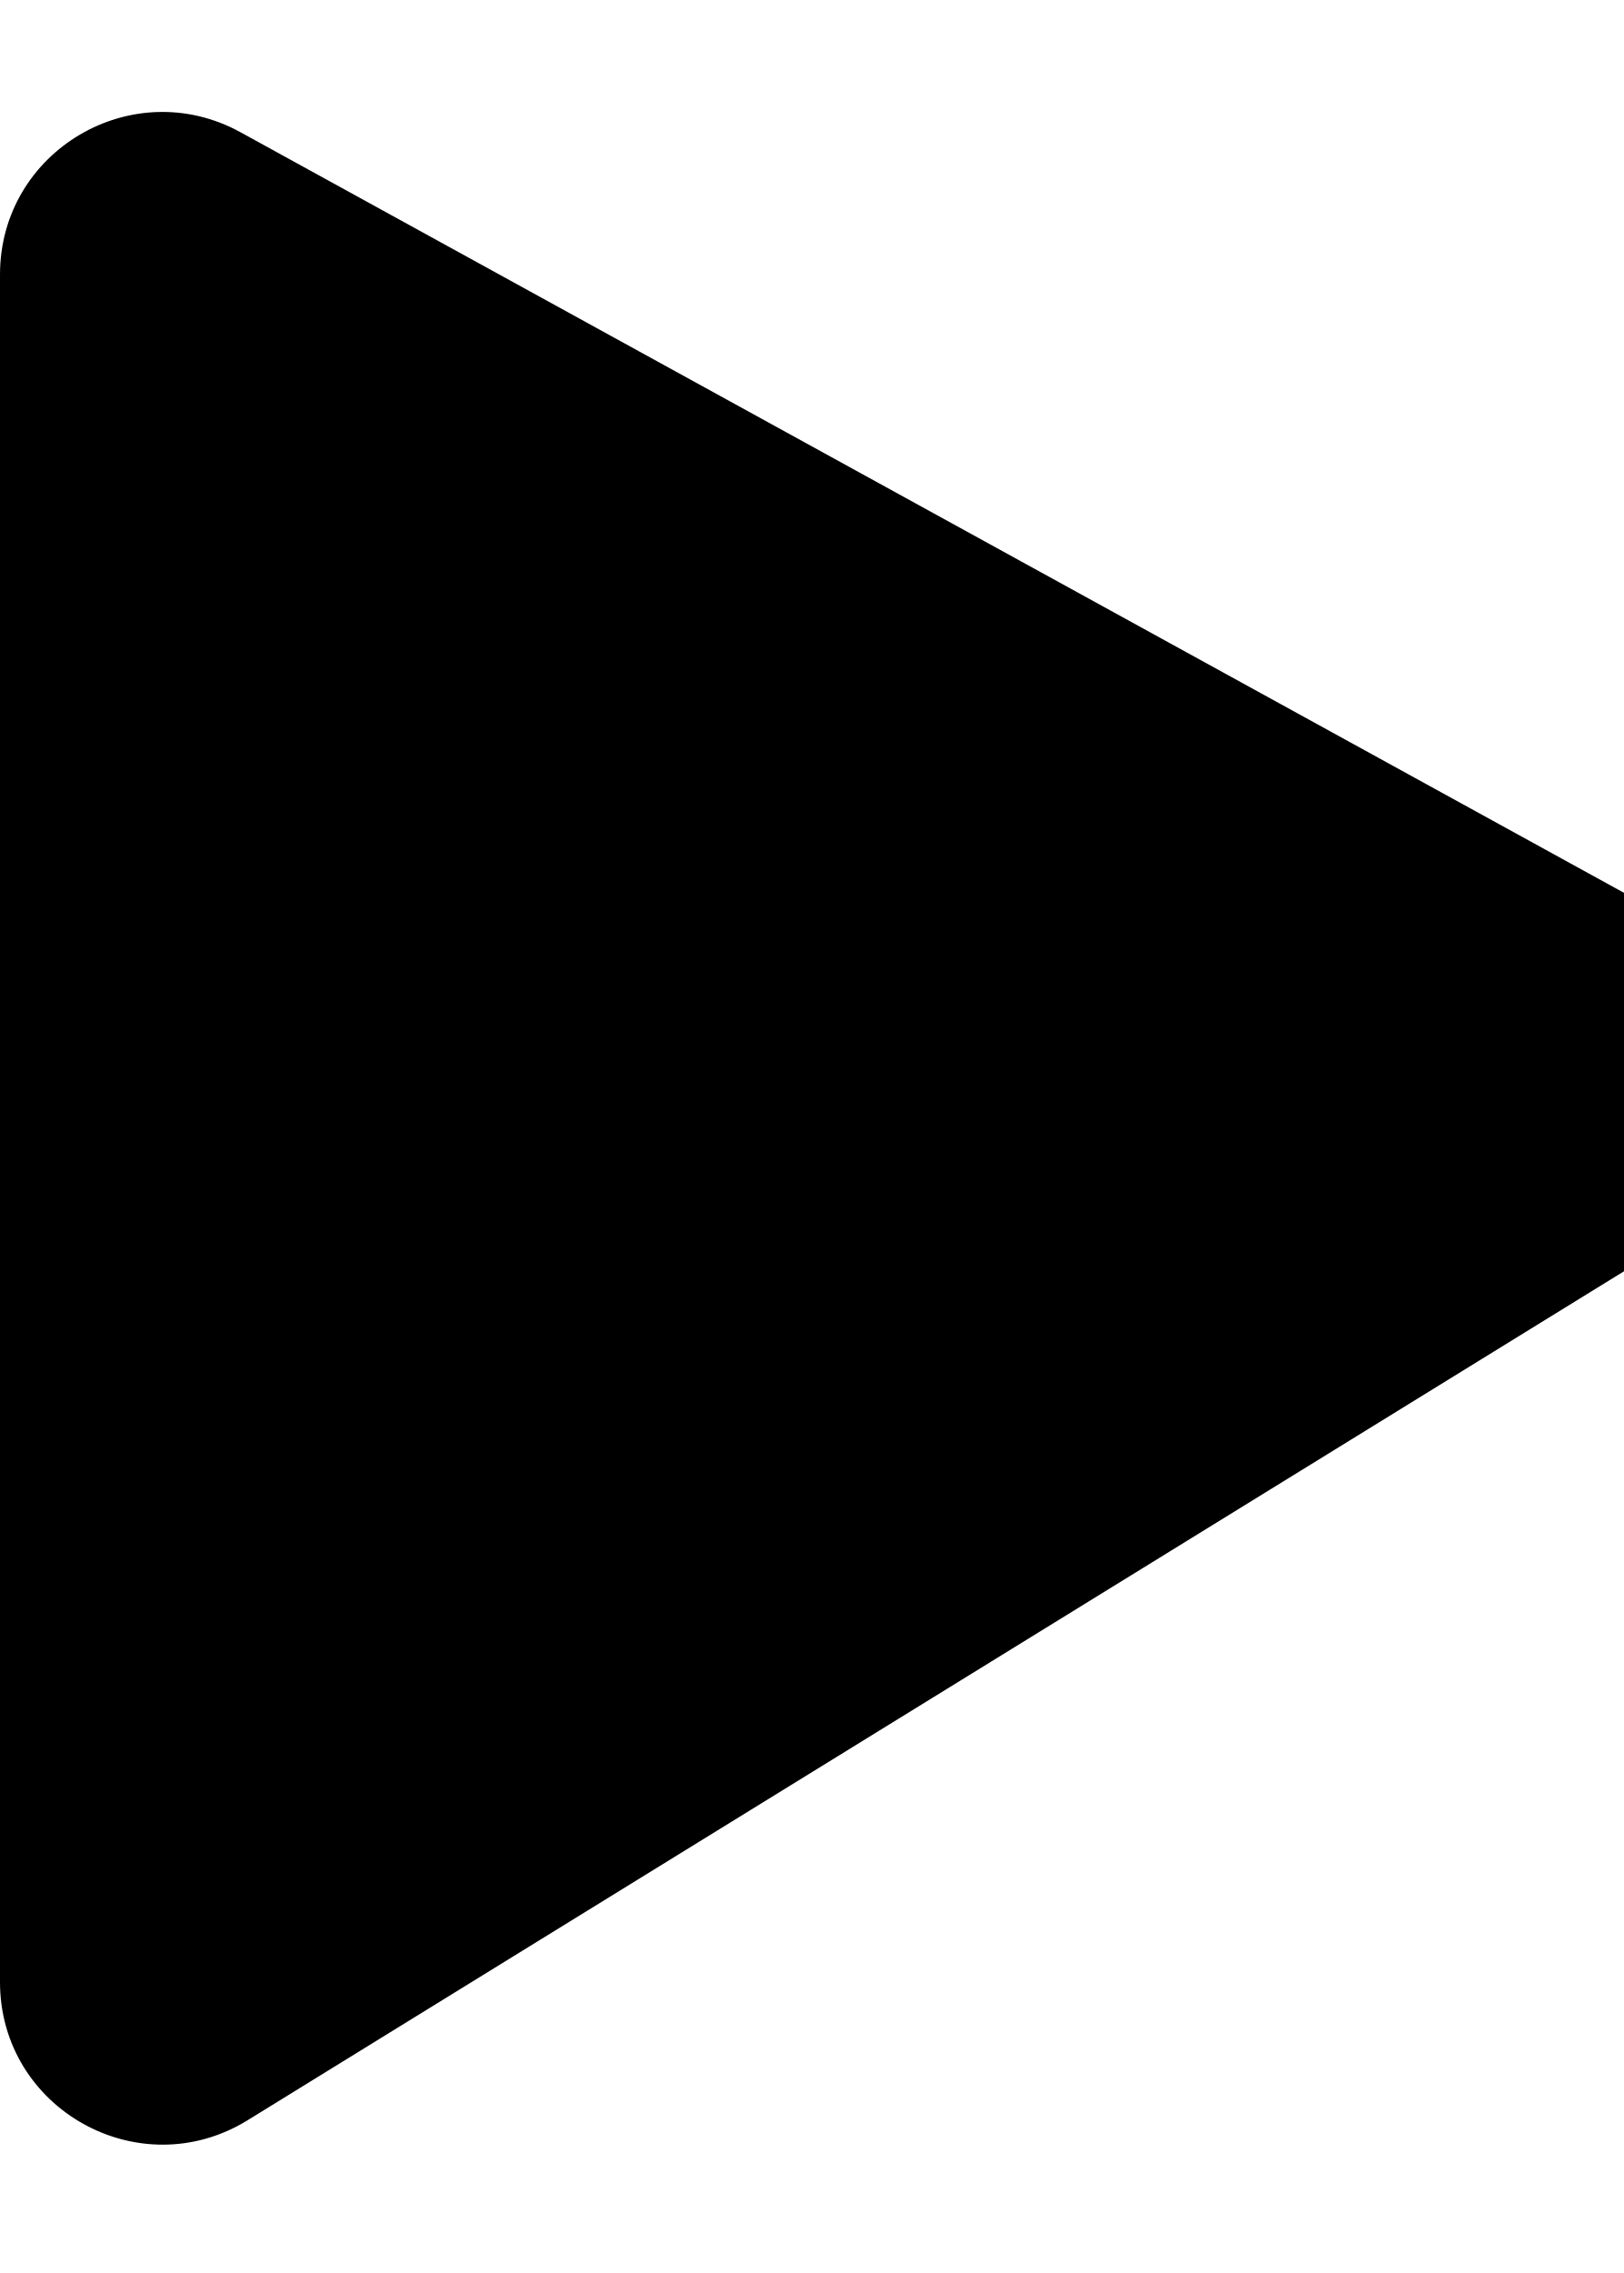
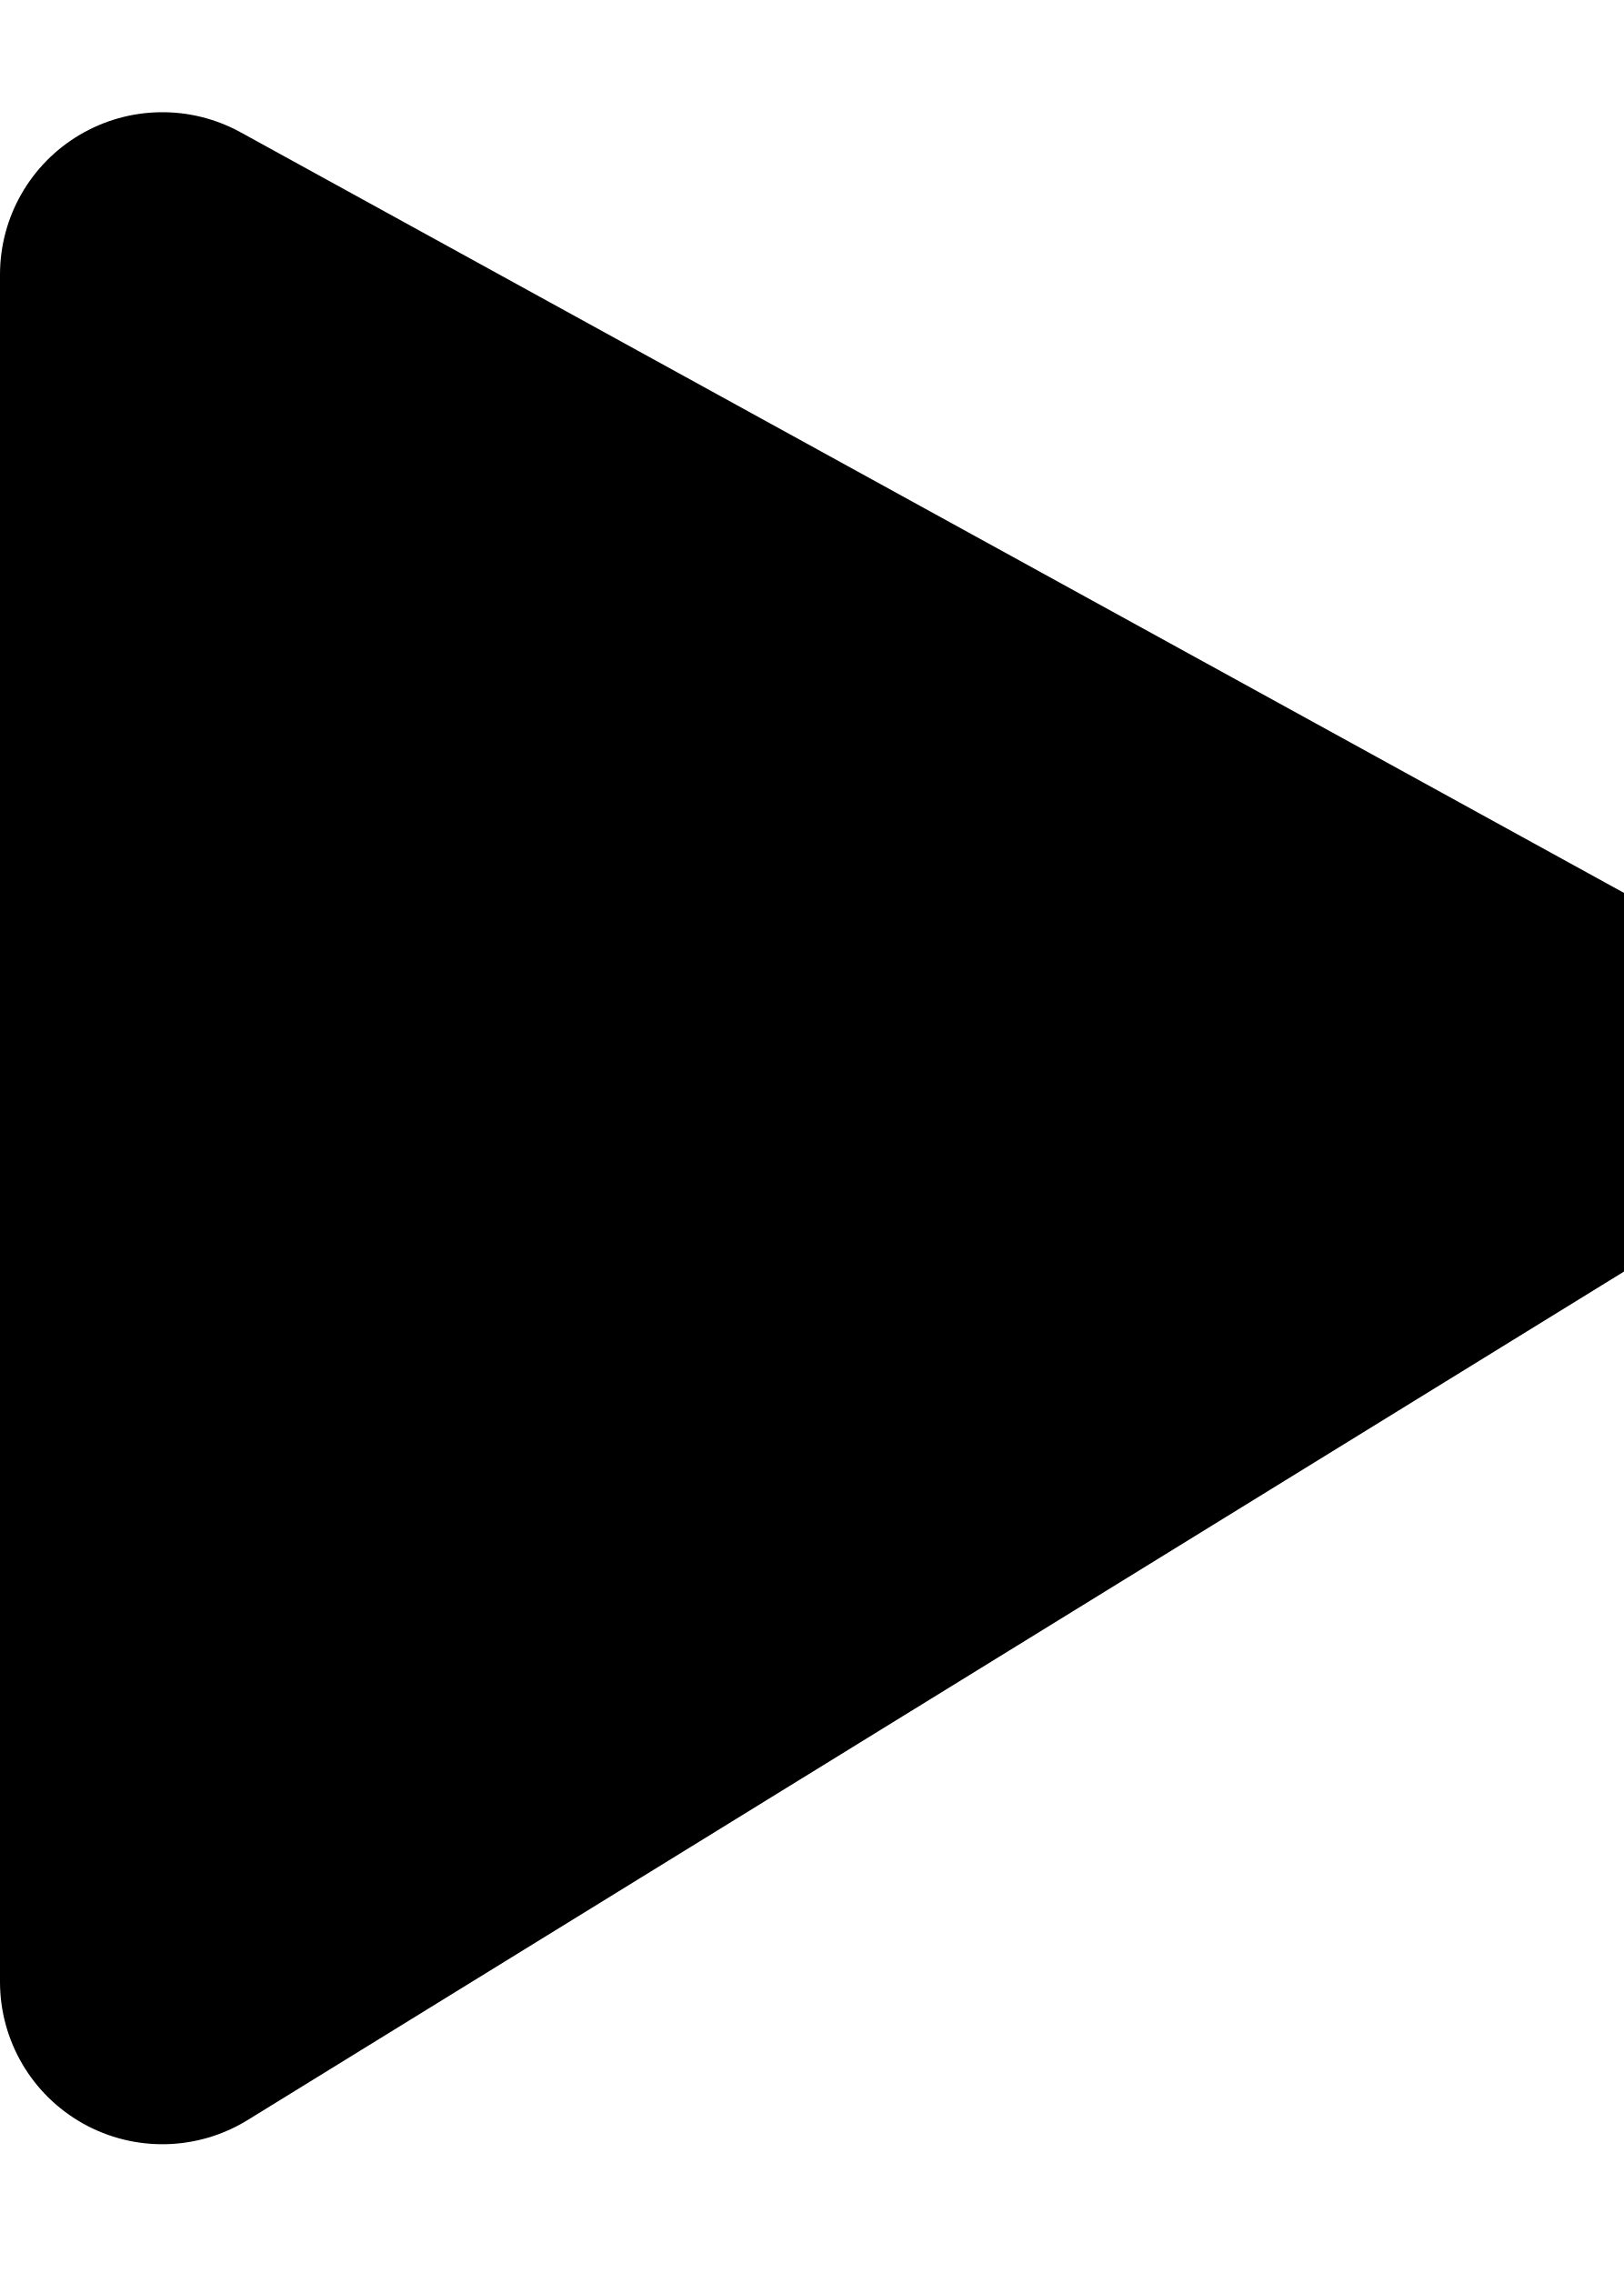
- <svg xmlns="http://www.w3.org/2000/svg" focusable="false" class="icon icon-play" fill="none" viewBox="0 0 10 14">
-   <path fill-rule="evenodd" clip-rule="evenodd" d="M1.482 0.815C0.815 0.448 0 0.93 0 1.691V12.208C0 12.991 0.859 13.47 1.525 13.059L10.54 7.498C11.192 7.096 11.168 6.14 10.496 5.771L1.482 0.815Z" fill="currentColor" />
+ <svg xmlns="http://www.w3.org/2000/svg" fill="none" class="icon icon-play" viewBox="0 0 10 14">
+   <path fill="currentColor" fill-rule="evenodd" d="M1.482.815A1 1 0 0 0 0 1.69v10.517a1 1 0 0 0 1.525.851L10.54 7.5a1 1 0 0 0-.043-1.728z" clip-rule="evenodd" />
</svg>
